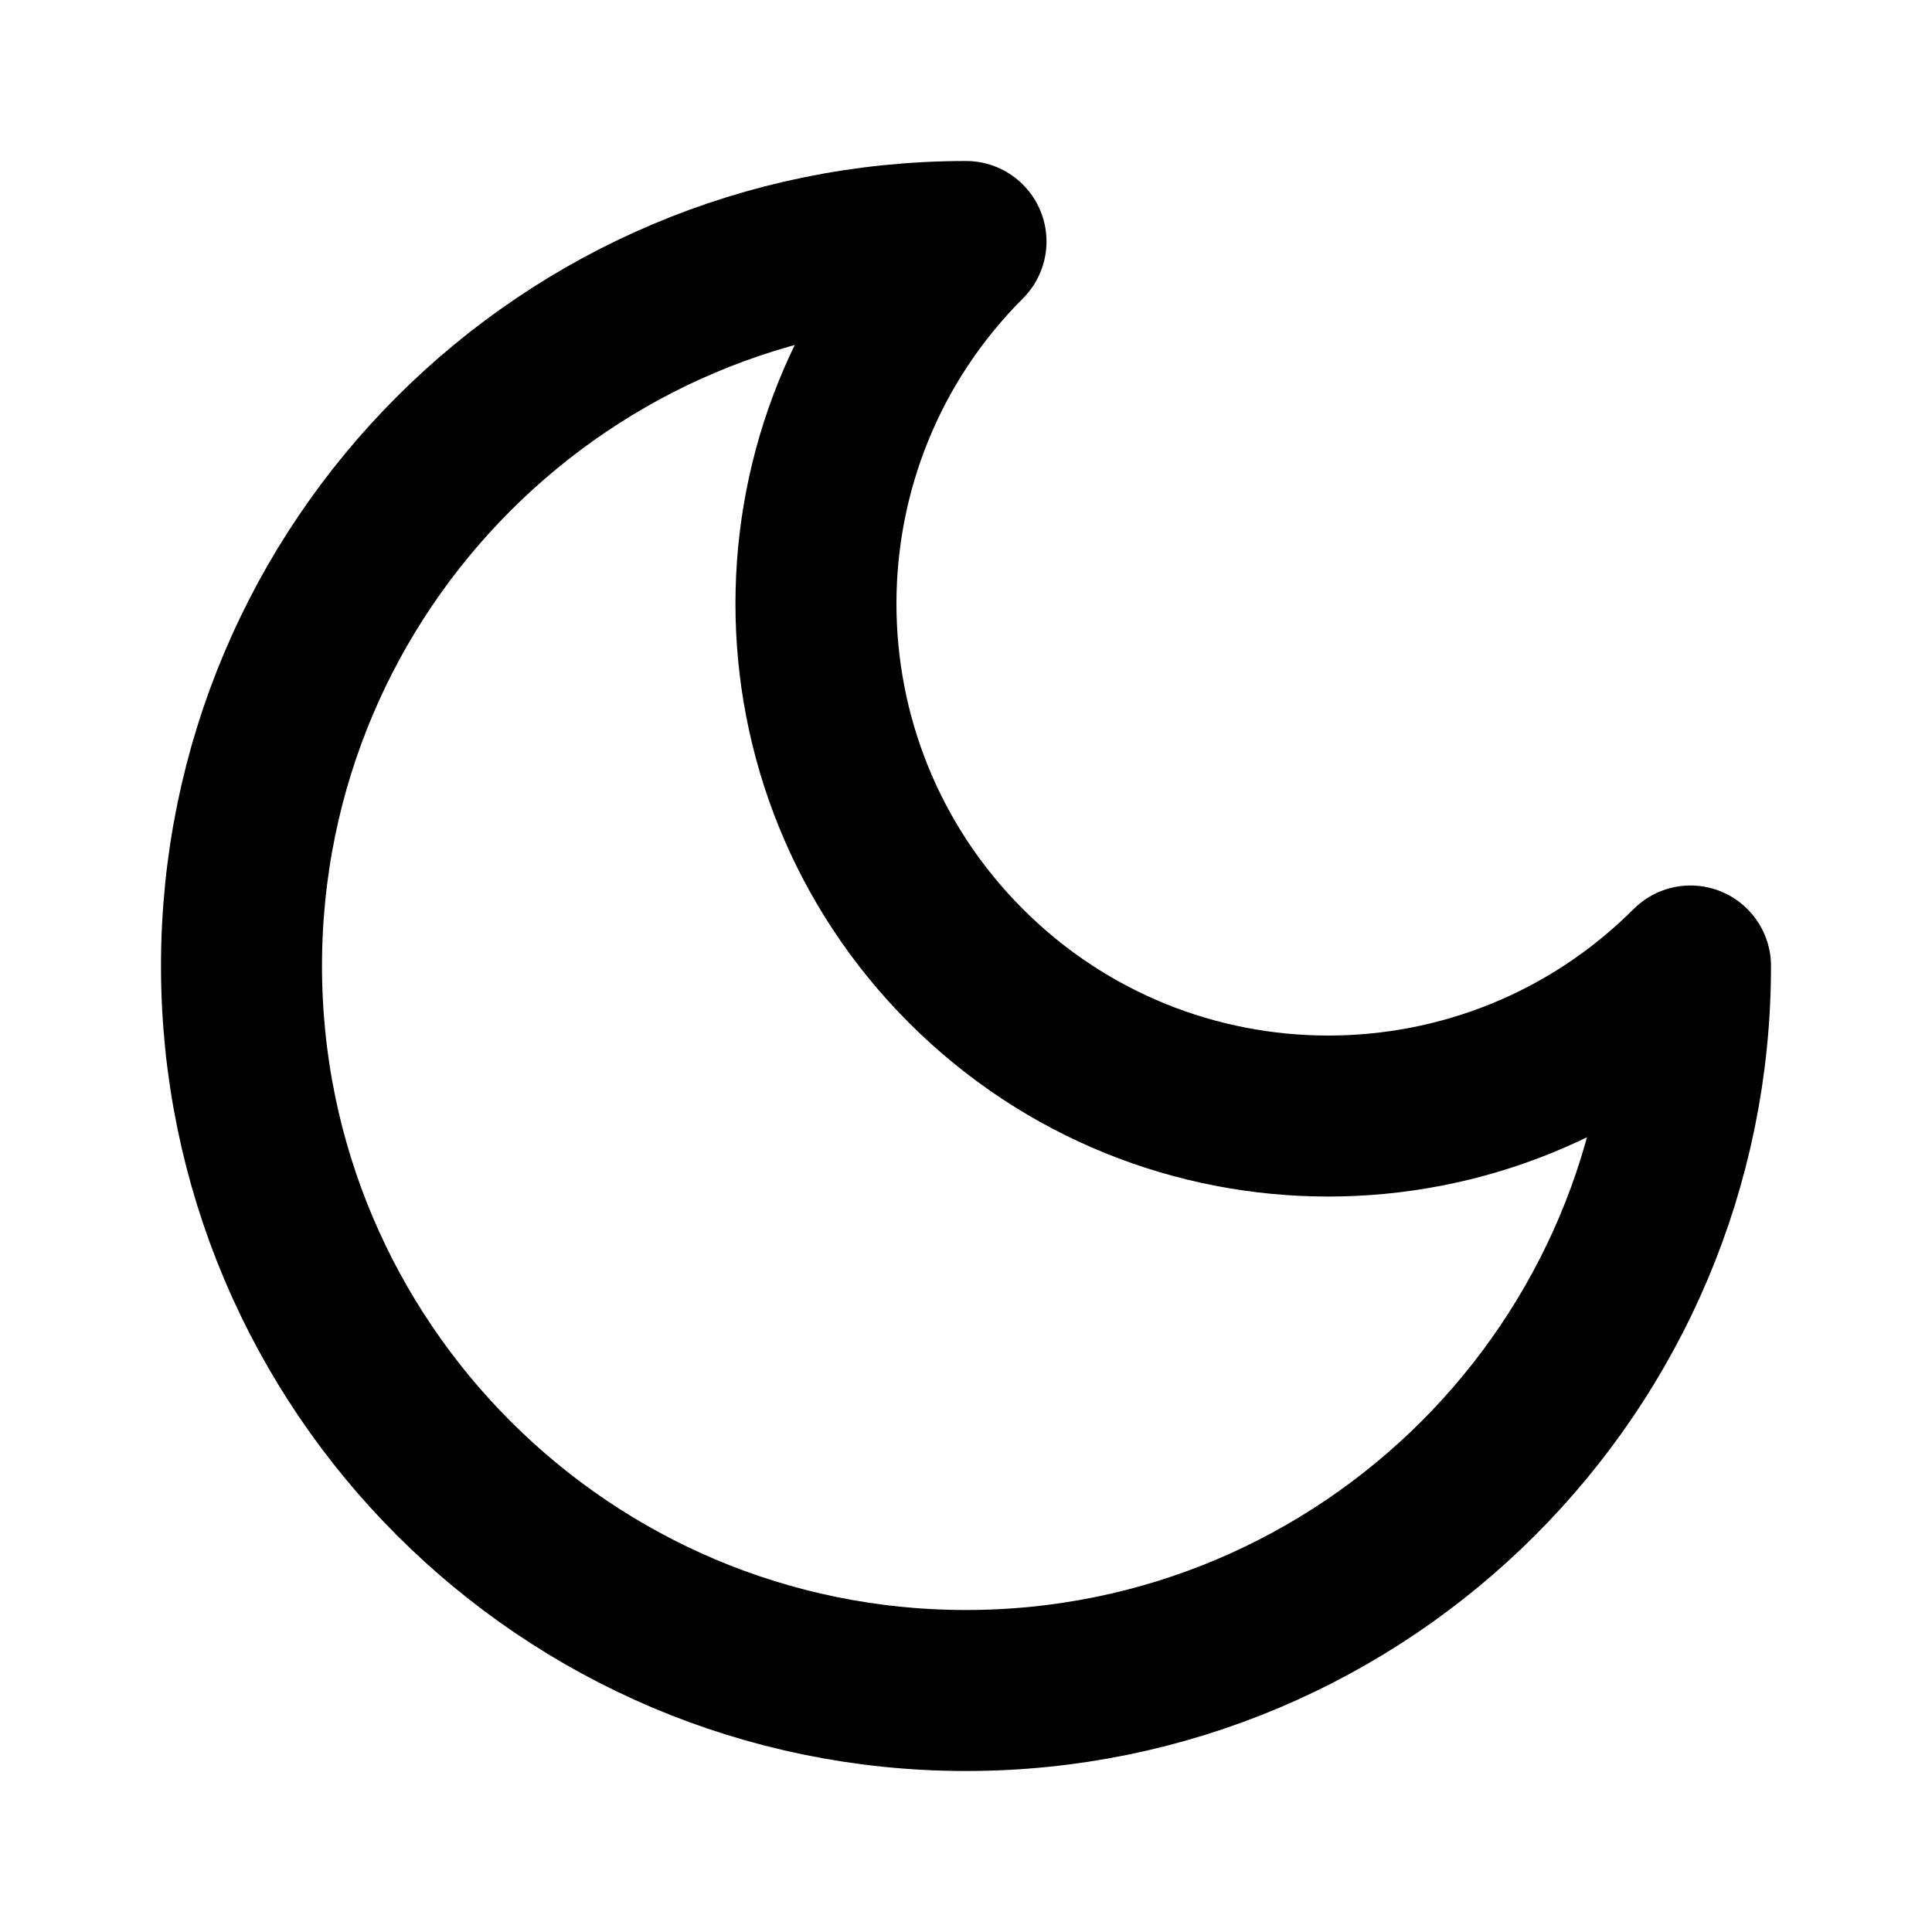
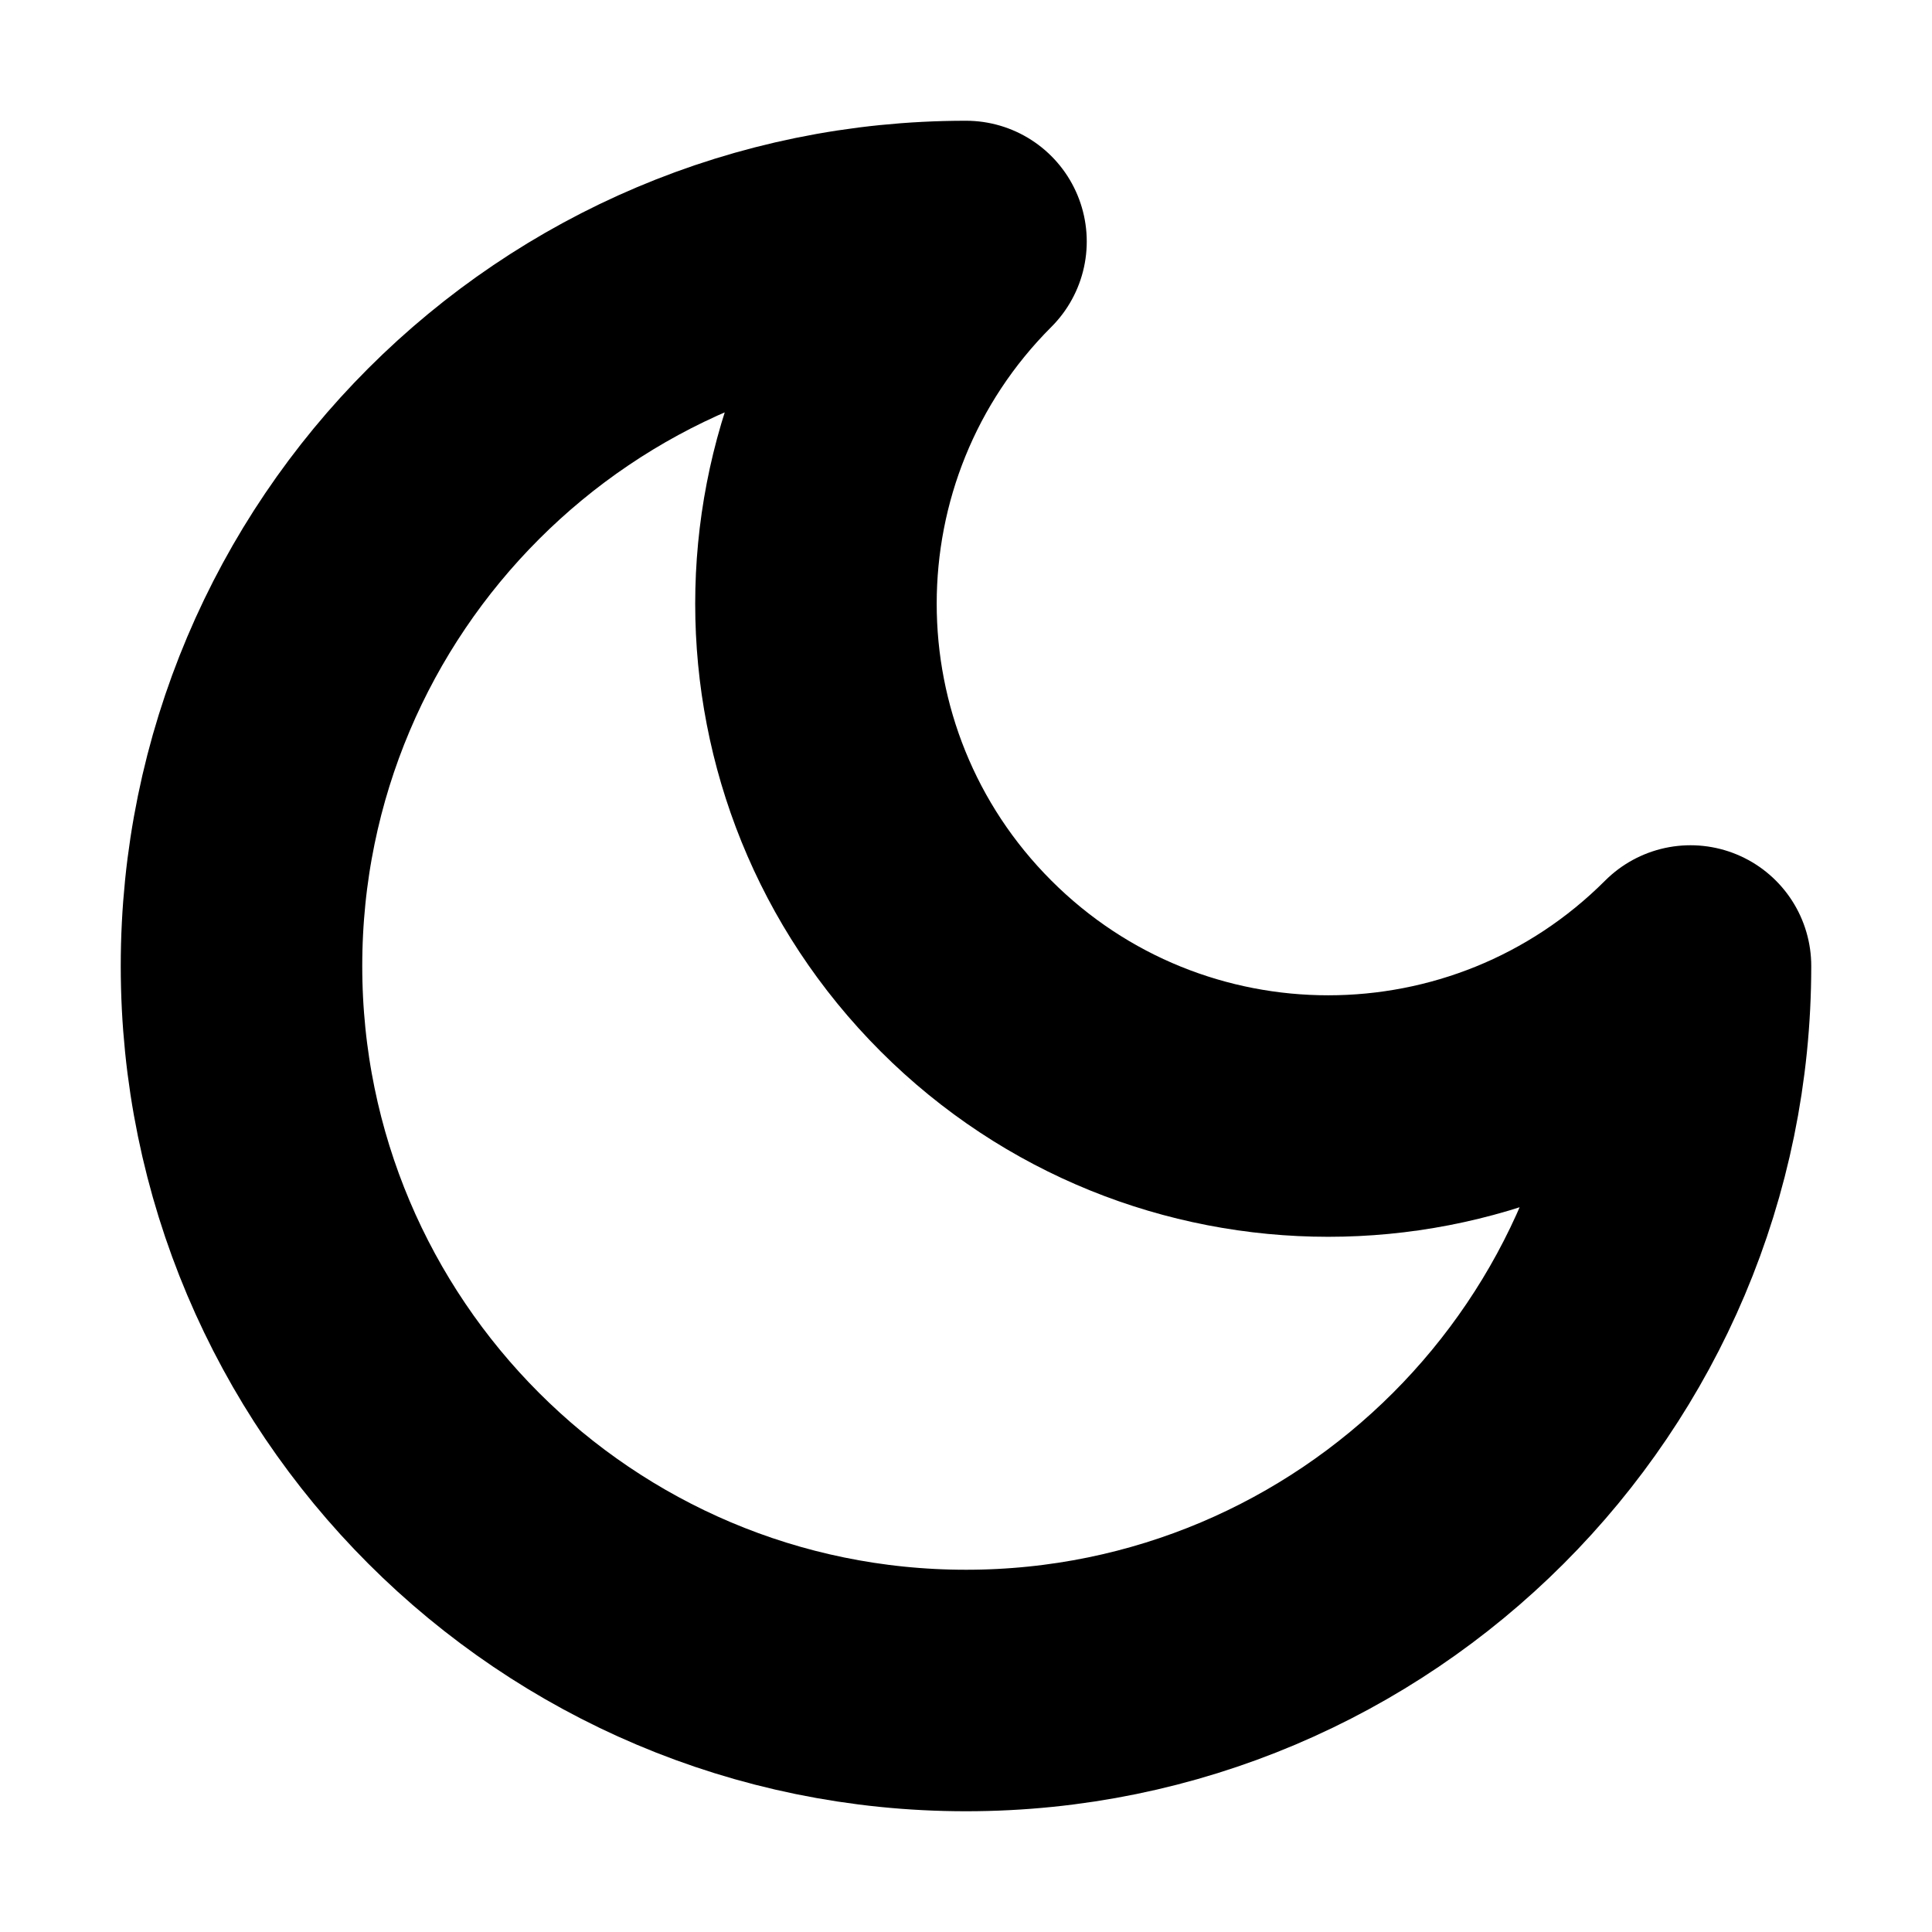
- <svg xmlns="http://www.w3.org/2000/svg" width="1em" height="1em" viewBox="0 0 24 24" fill="none" stroke="currentColor" stroke-width="2" stroke-linecap="round" stroke-linejoin="round" class="lucide lucide-moon">
+ <svg xmlns="http://www.w3.org/2000/svg" width="1em" height="1em" viewBox="0 0 24 24" fill="none" stroke="currentColor" stroke-width="3" stroke-linecap="round" stroke-linejoin="round" class="lucide lucide-moon">
  <path d="M12 3a6 6 0 0 0 9 9 9 9 0 1 1-9-9Z" />
</svg>
